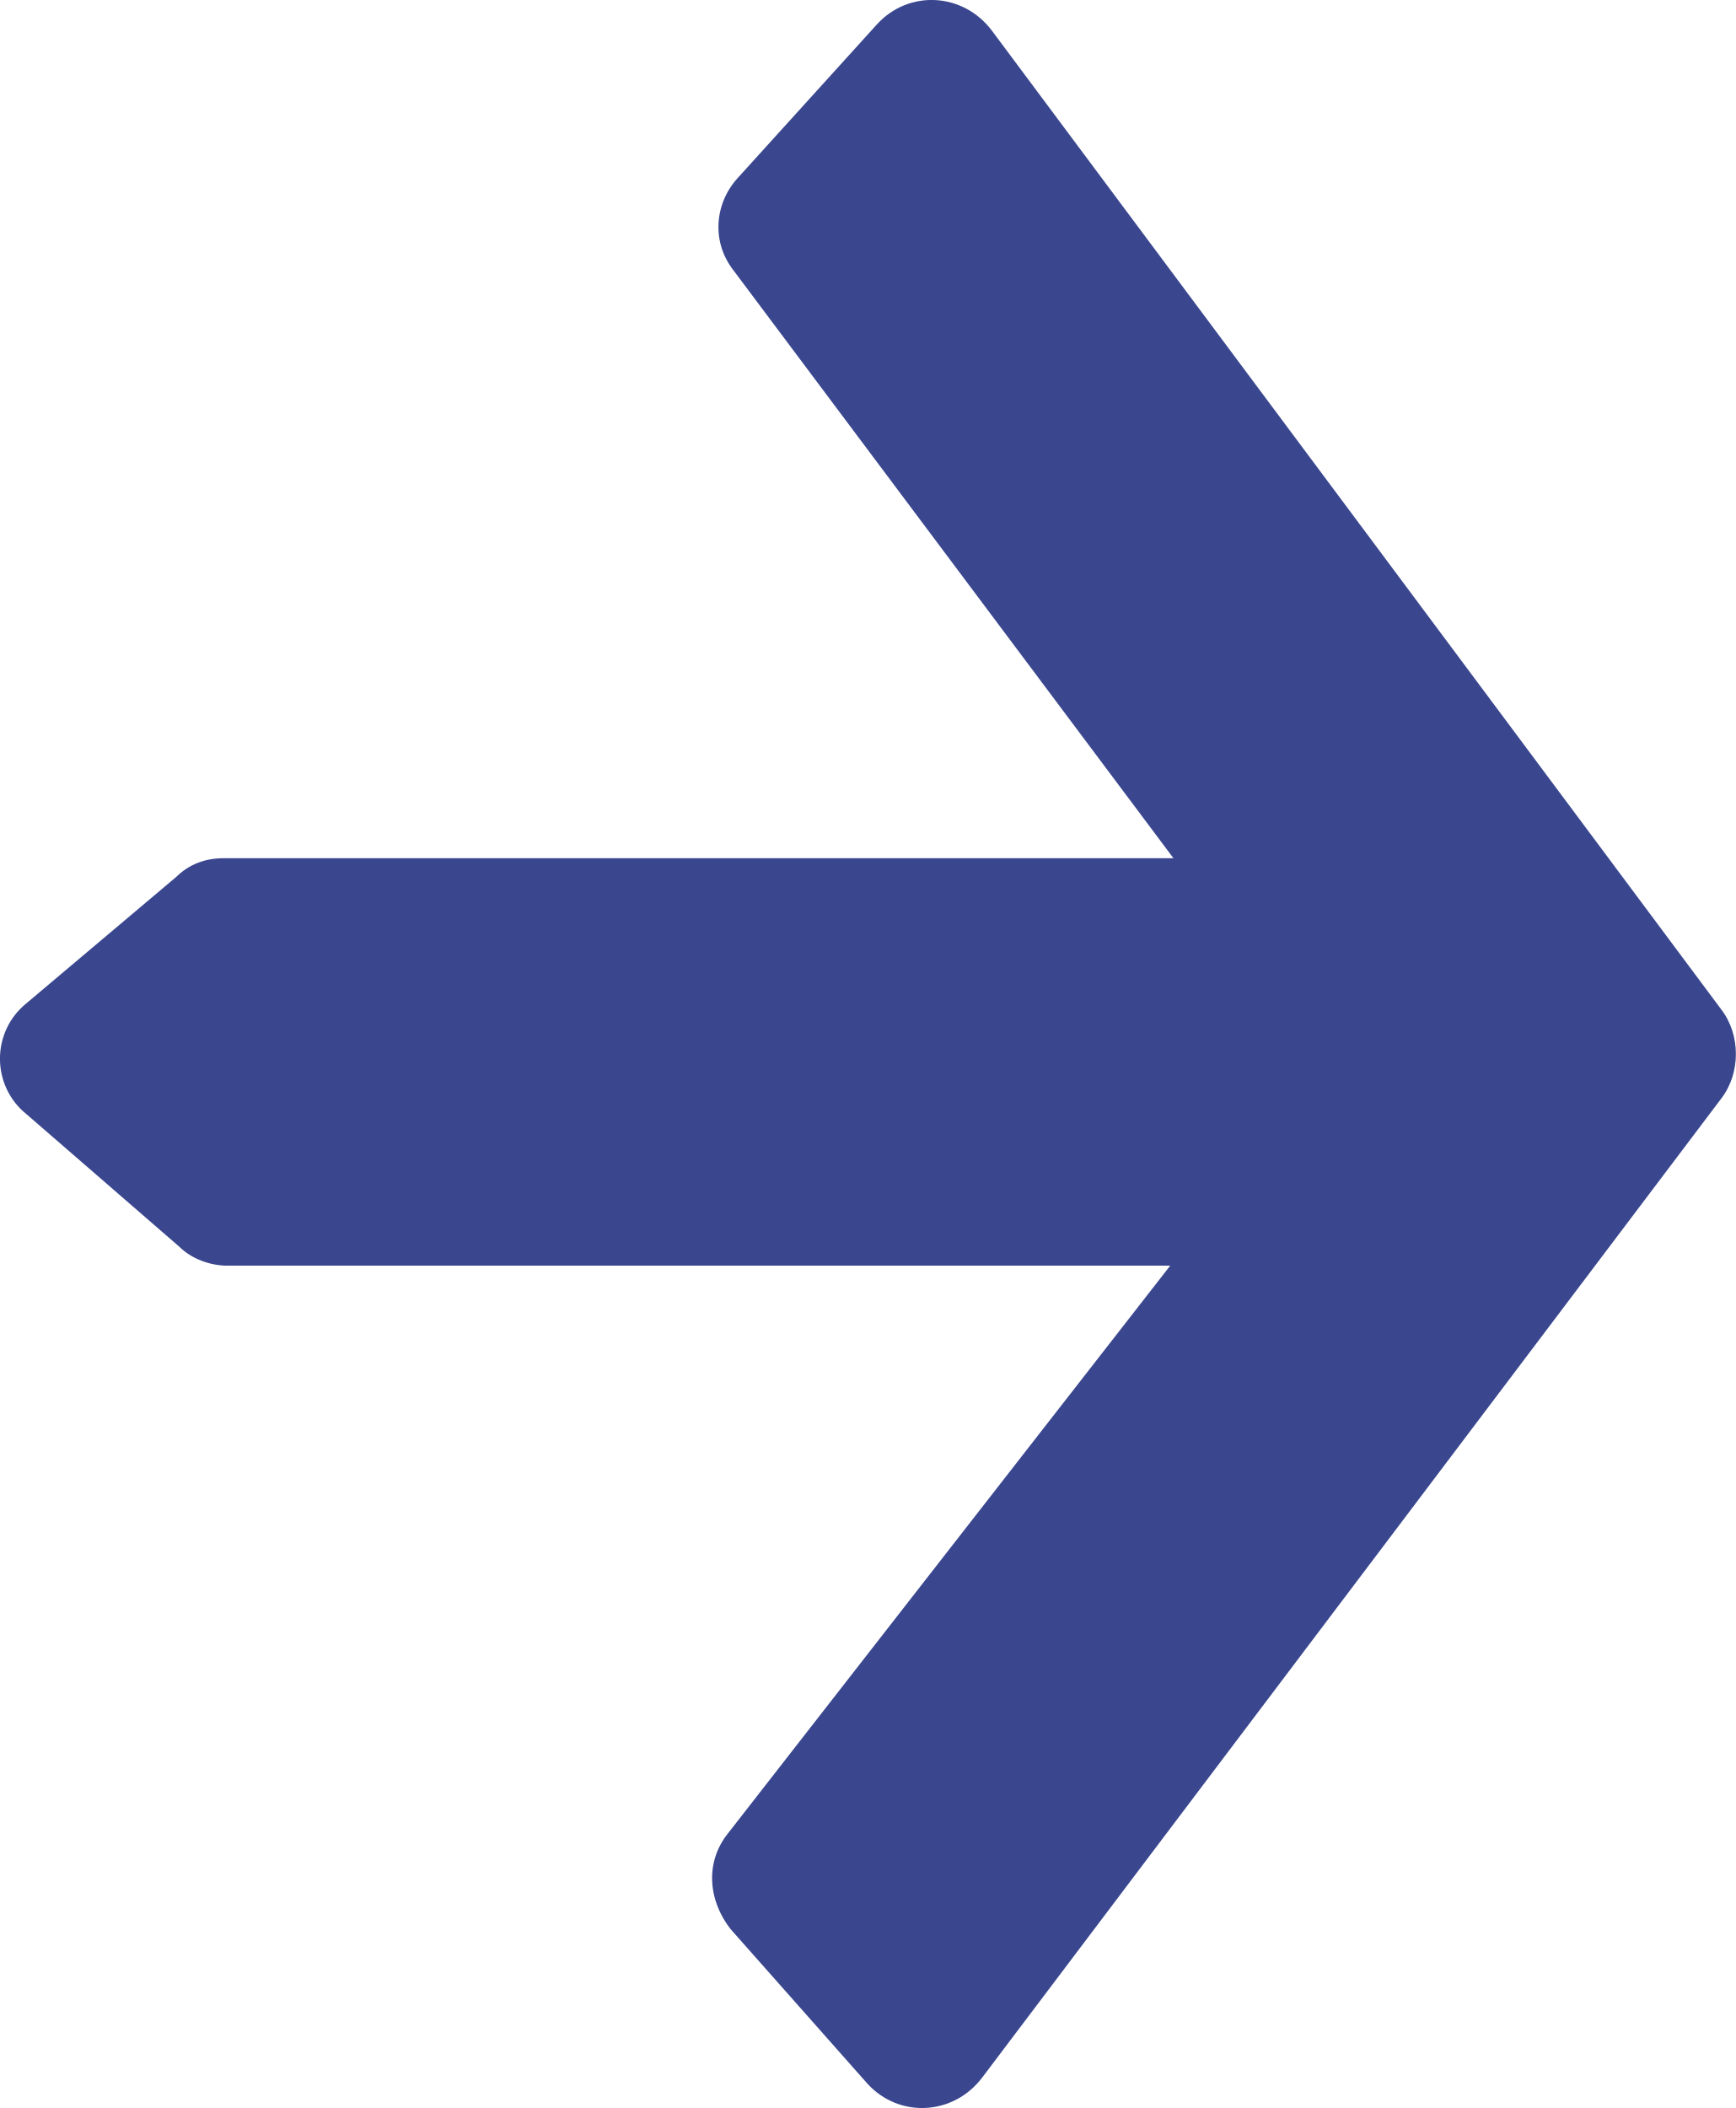
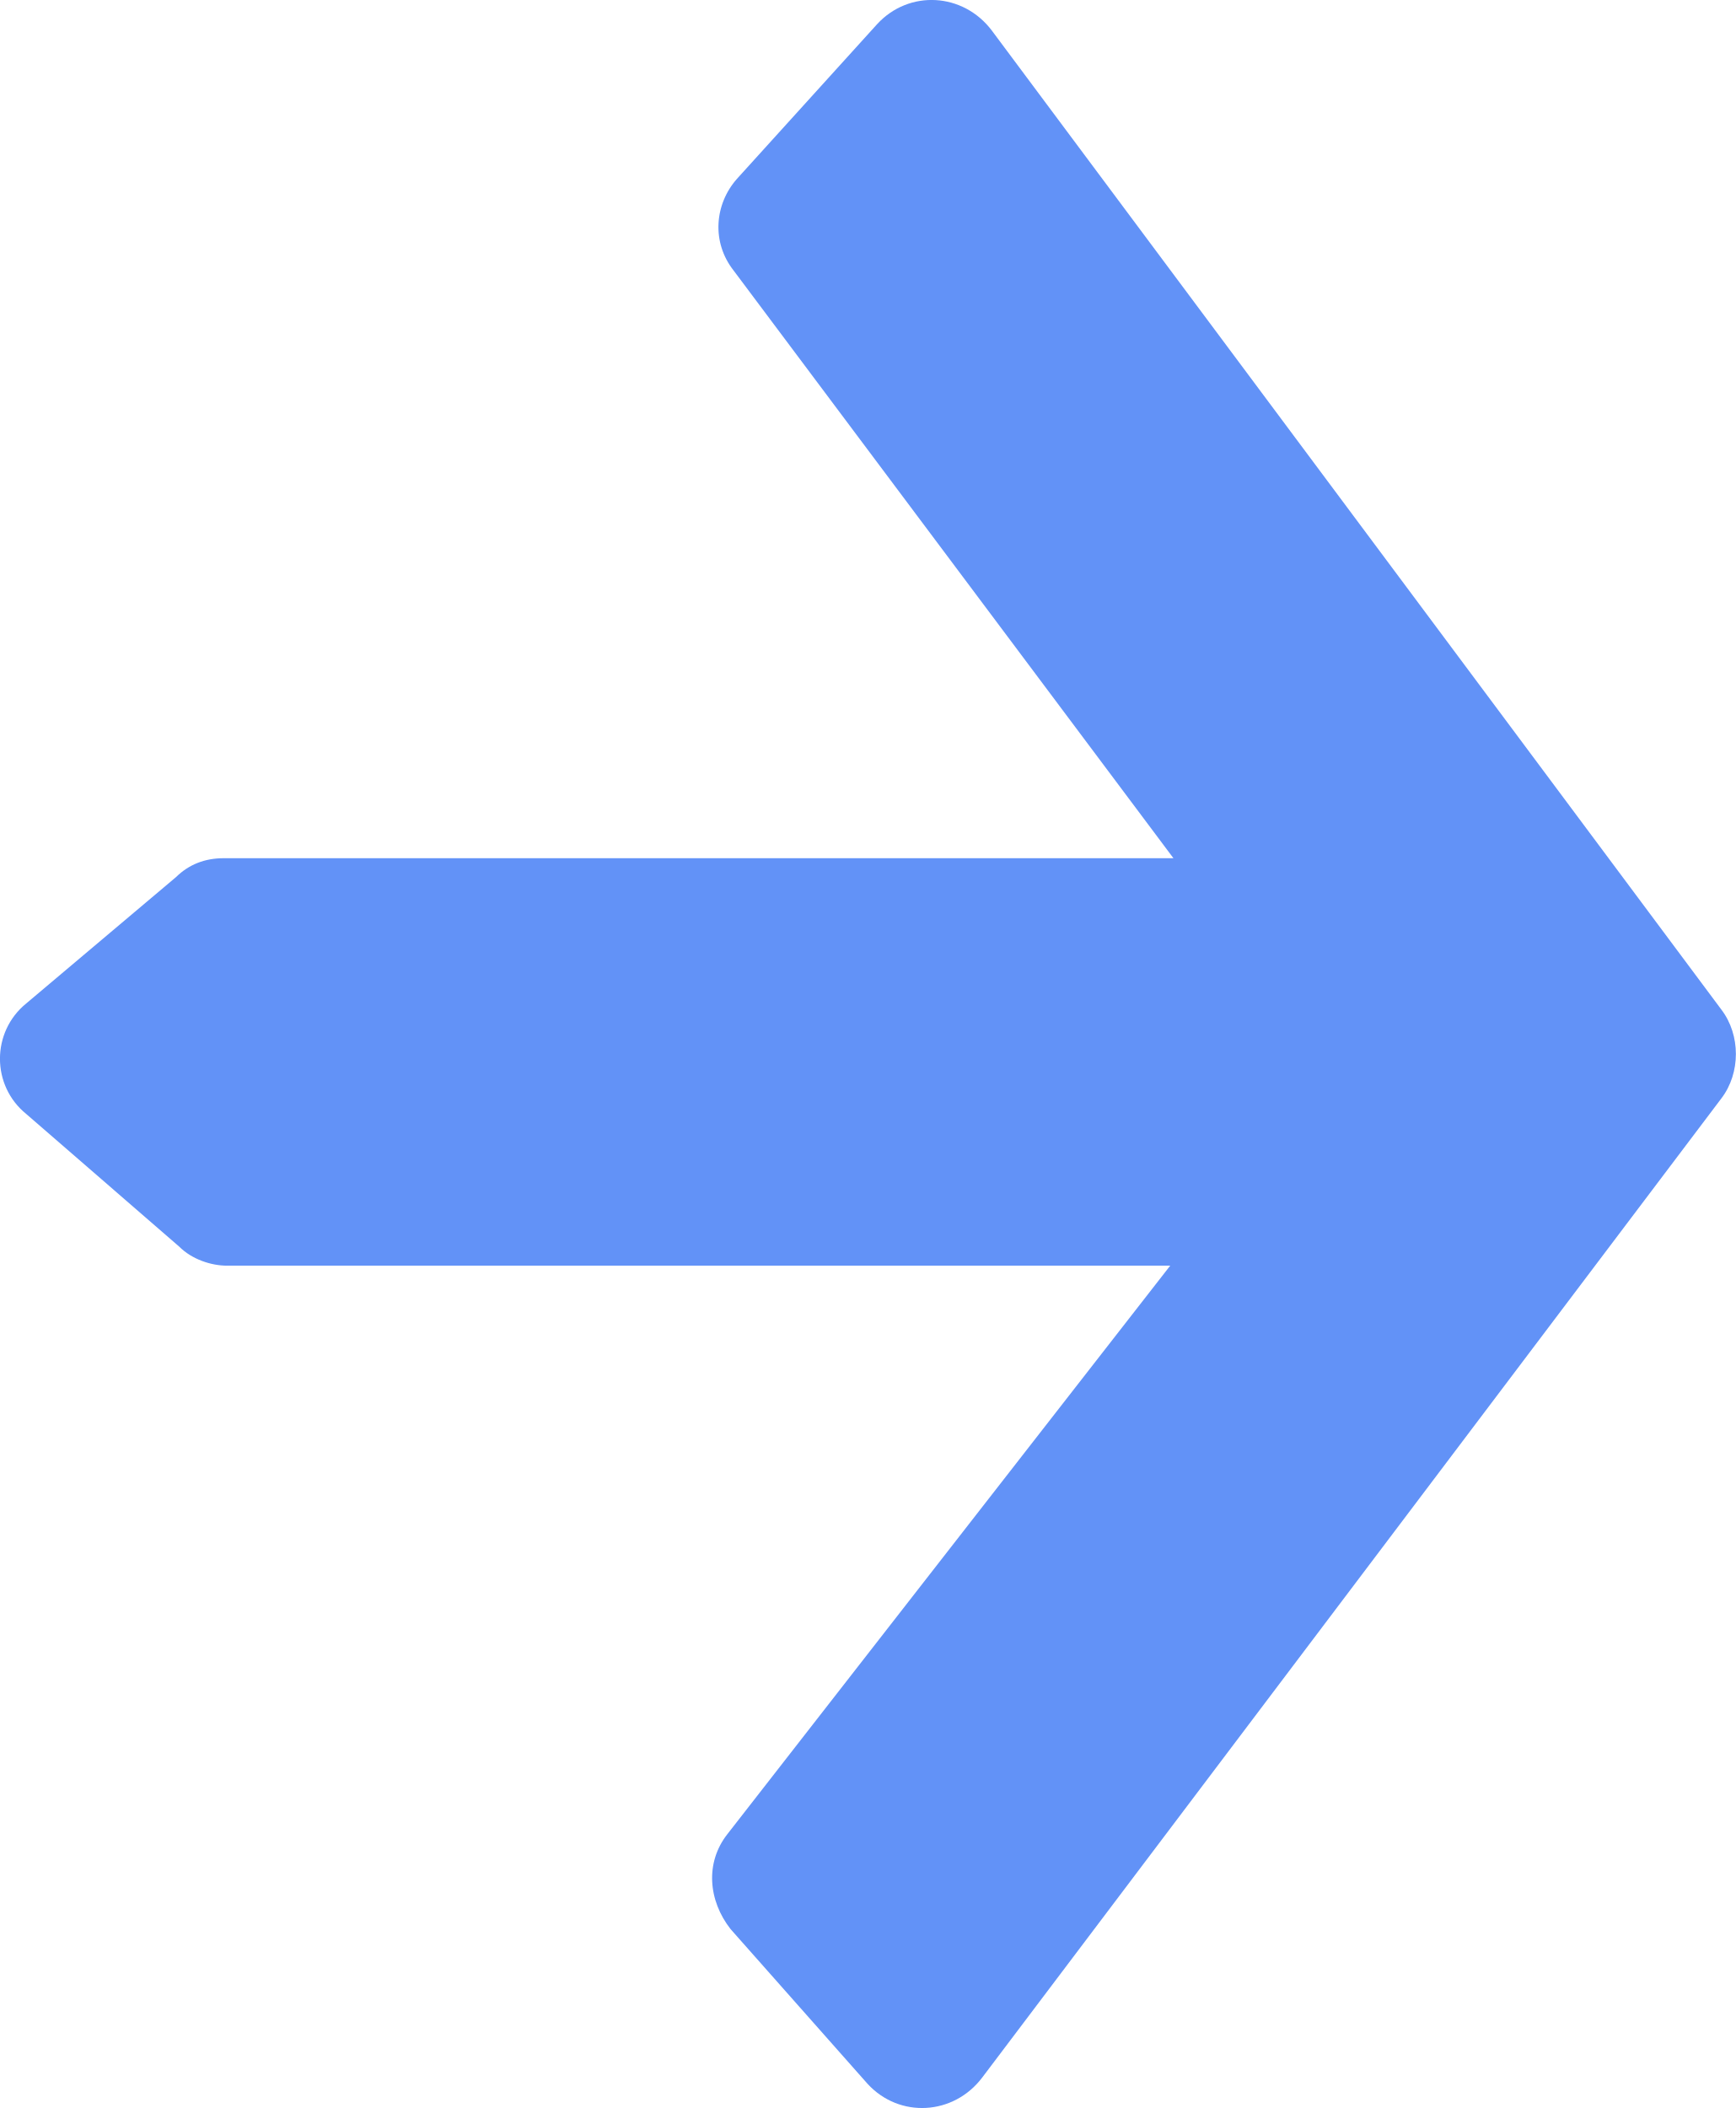
<svg xmlns="http://www.w3.org/2000/svg" width="14px" height="17px" viewBox="0 0 14 17" version="1.1">
  <g id="Page-1" stroke="none" stroke-width="1" fill="none" fill-rule="evenodd">
-     <g id="Redlines_NewVisuals" transform="translate(-385, -166)" fill="#3A478F" fill-rule="nonzero">
+     <g id="Redlines_NewVisuals" transform="translate(-385, -166)" fill="#6292f7" fill-rule="nonzero">
      <g id="Group-20" transform="translate(1, 133)">
        <path d="M391.074,33.195 L389.943,34.443 C389.763,34.647 389.737,34.953 389.917,35.182 L393.464,39.921 L385.805,39.921 C385.651,39.921 385.523,39.972 385.42,40.073 L384.212,41.092 C383.929,41.322 383.929,41.755 384.212,41.984 L385.446,43.054 C385.548,43.156 385.703,43.207 385.831,43.207 L393.438,43.207 L389.866,47.792 C389.686,48.022 389.712,48.327 389.892,48.557 L390.997,49.805 C391.254,50.085 391.691,50.06 391.922,49.754 L397.884,41.857 C398.039,41.653 398.039,41.347 397.884,41.143 L391.999,33.246 C391.768,32.94 391.331,32.915 391.074,33.195 Z" id="Shape" />
      </g>
    </g>
  </g>
</svg>
